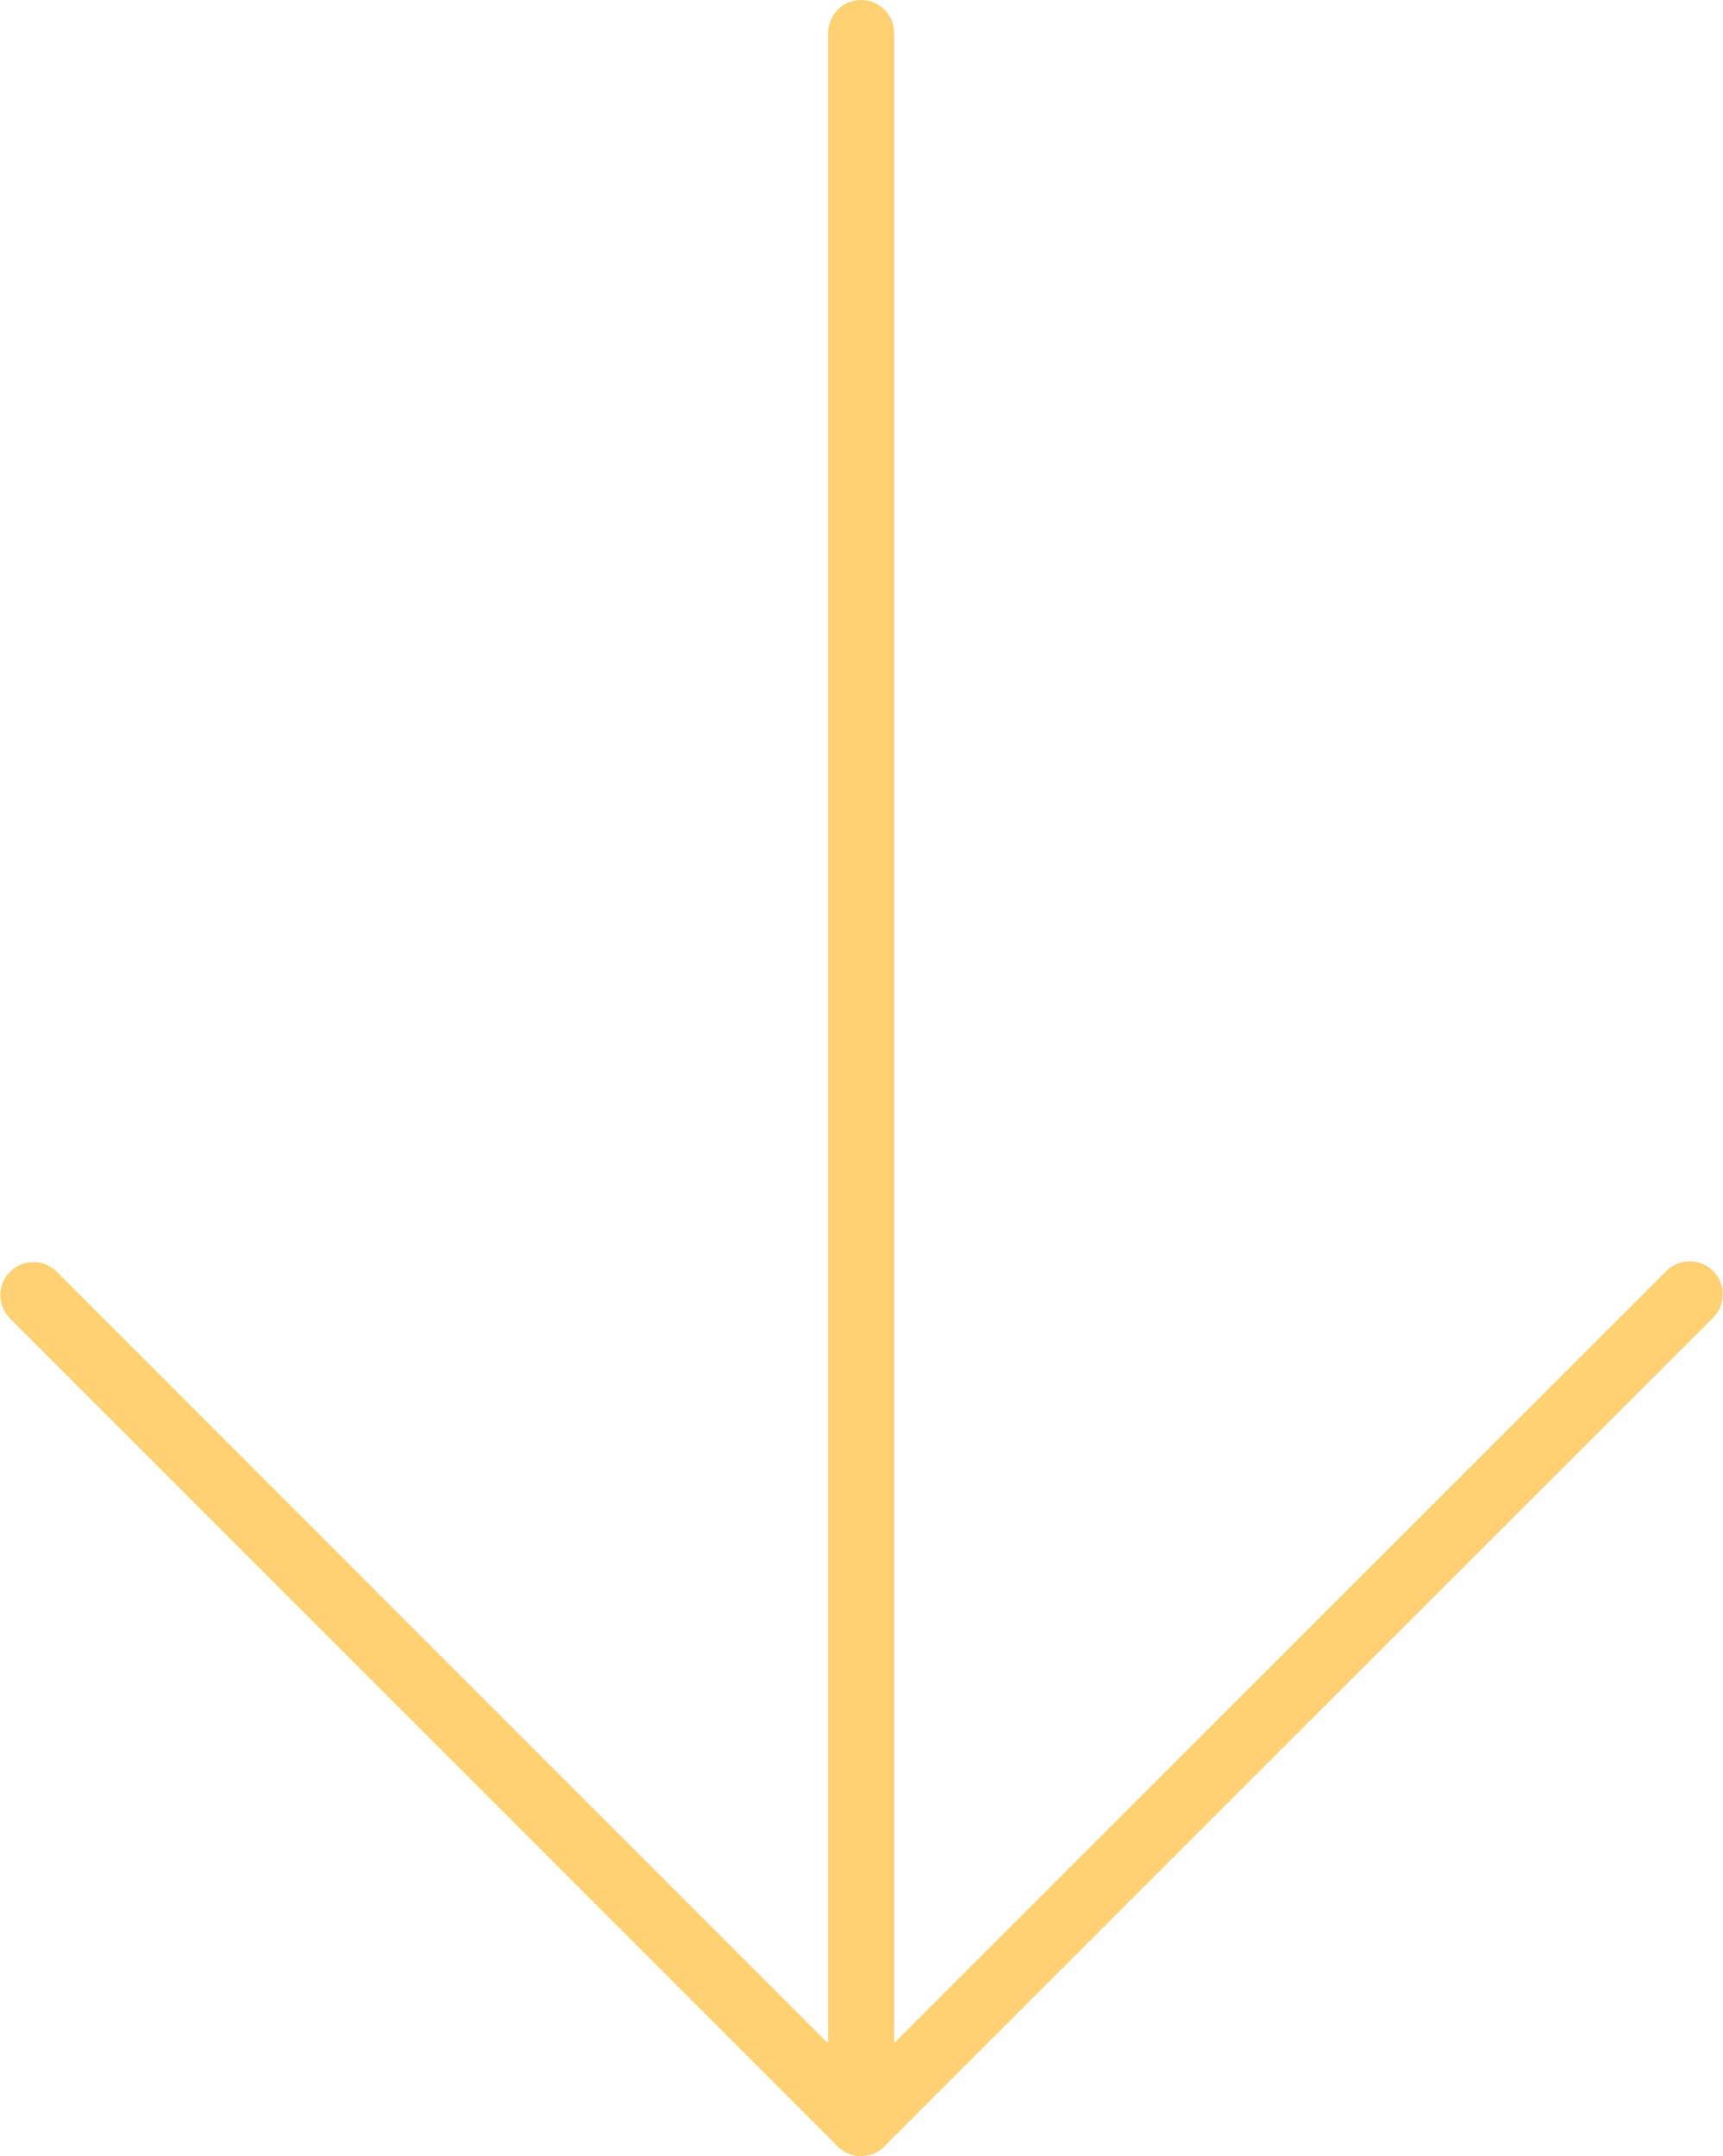
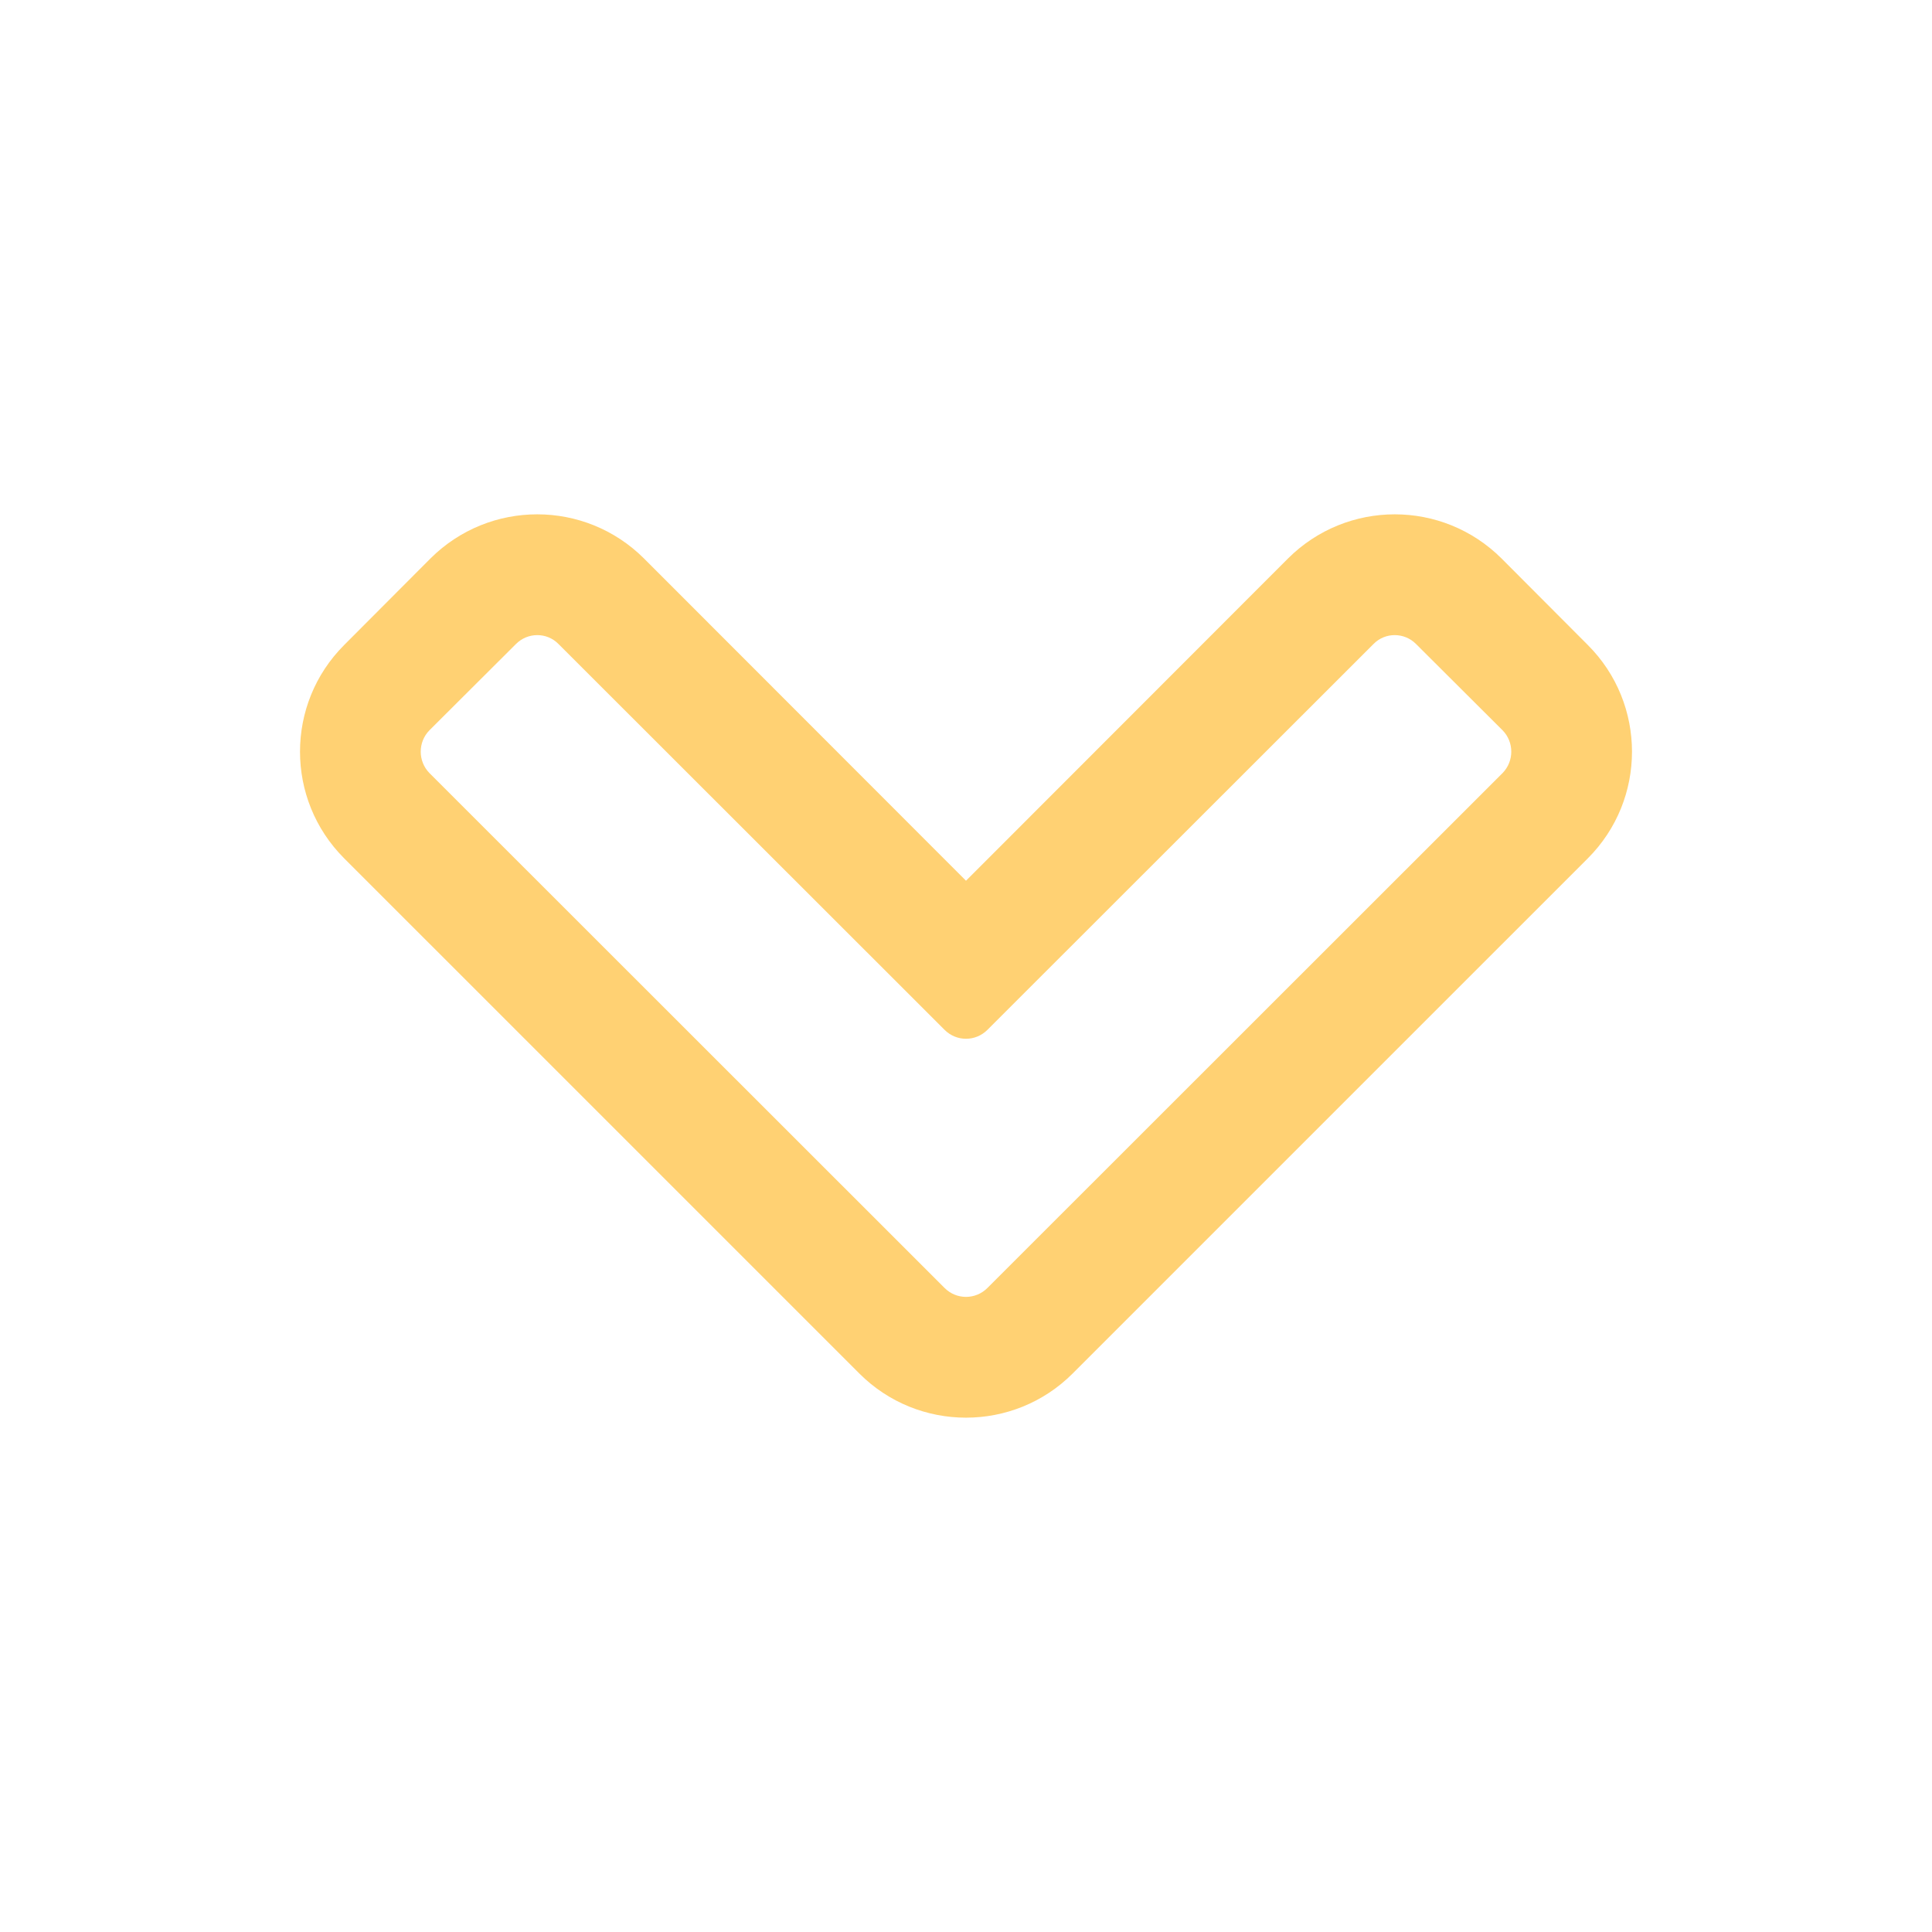
- <svg xmlns="http://www.w3.org/2000/svg" width="26.07" height="32.634" viewBox="0 0 26.07 32.634">
-   <g id="download" transform="translate(-3.282)">
-     <path id="Path_1" data-name="Path 1" d="M16.317,32.634a.5.5,0,0,1-.5-.5V.5a.5.5,0,0,1,1,0V32.134A.5.5,0,0,1,16.317,32.634Z" fill="#ffd173" />
-     <path id="Path_2" data-name="Path 2" d="M16.315,32.634h0a.5.5,0,0,1-.354-.146L3.428,19.951a.5.5,0,0,1,.707-.707L16.314,31.427,28.5,19.244a.5.5,0,1,1,.707.707L16.668,32.487A.5.5,0,0,1,16.315,32.634Z" fill="#ffd173" />
+ <svg xmlns="http://www.w3.org/2000/svg" viewBox="0 0 30 30" width="30px" height="30px">
+   <g id="surface100158042">
+     <path style=" stroke:none;fill-rule:nonzero;fill:rgb(100%,81.961%,45.098%);fill-opacity:1;" d="M 5.344 10.016 L 6.684 8.672 C 7.602 7.758 9.082 7.758 10 8.672 L 15 13.676 L 20 8.672 C 20.918 7.758 22.398 7.758 23.316 8.672 L 24.656 10.016 C 25.57 10.93 25.57 12.414 24.656 13.328 L 16.656 21.328 C 15.742 22.242 14.258 22.242 13.344 21.328 L 5.344 13.328 C 4.43 12.414 4.43 10.93 5.344 10.016 Z M 8.012 10 L 6.668 11.34 C 6.488 11.523 6.488 11.82 6.668 12.004 L 14.668 20 C 14.852 20.184 15.148 20.184 15.332 20 L 23.332 12.004 C 23.512 11.82 23.512 11.523 23.332 11.34 L 21.988 10 C 21.805 9.816 21.508 9.816 21.328 10 L 15.332 15.992 C 15.148 16.176 14.852 16.176 14.668 15.992 L 8.672 10 C 8.492 9.816 8.195 9.816 8.012 10 Z M 8.012 10 " />
  </g>
</svg>
